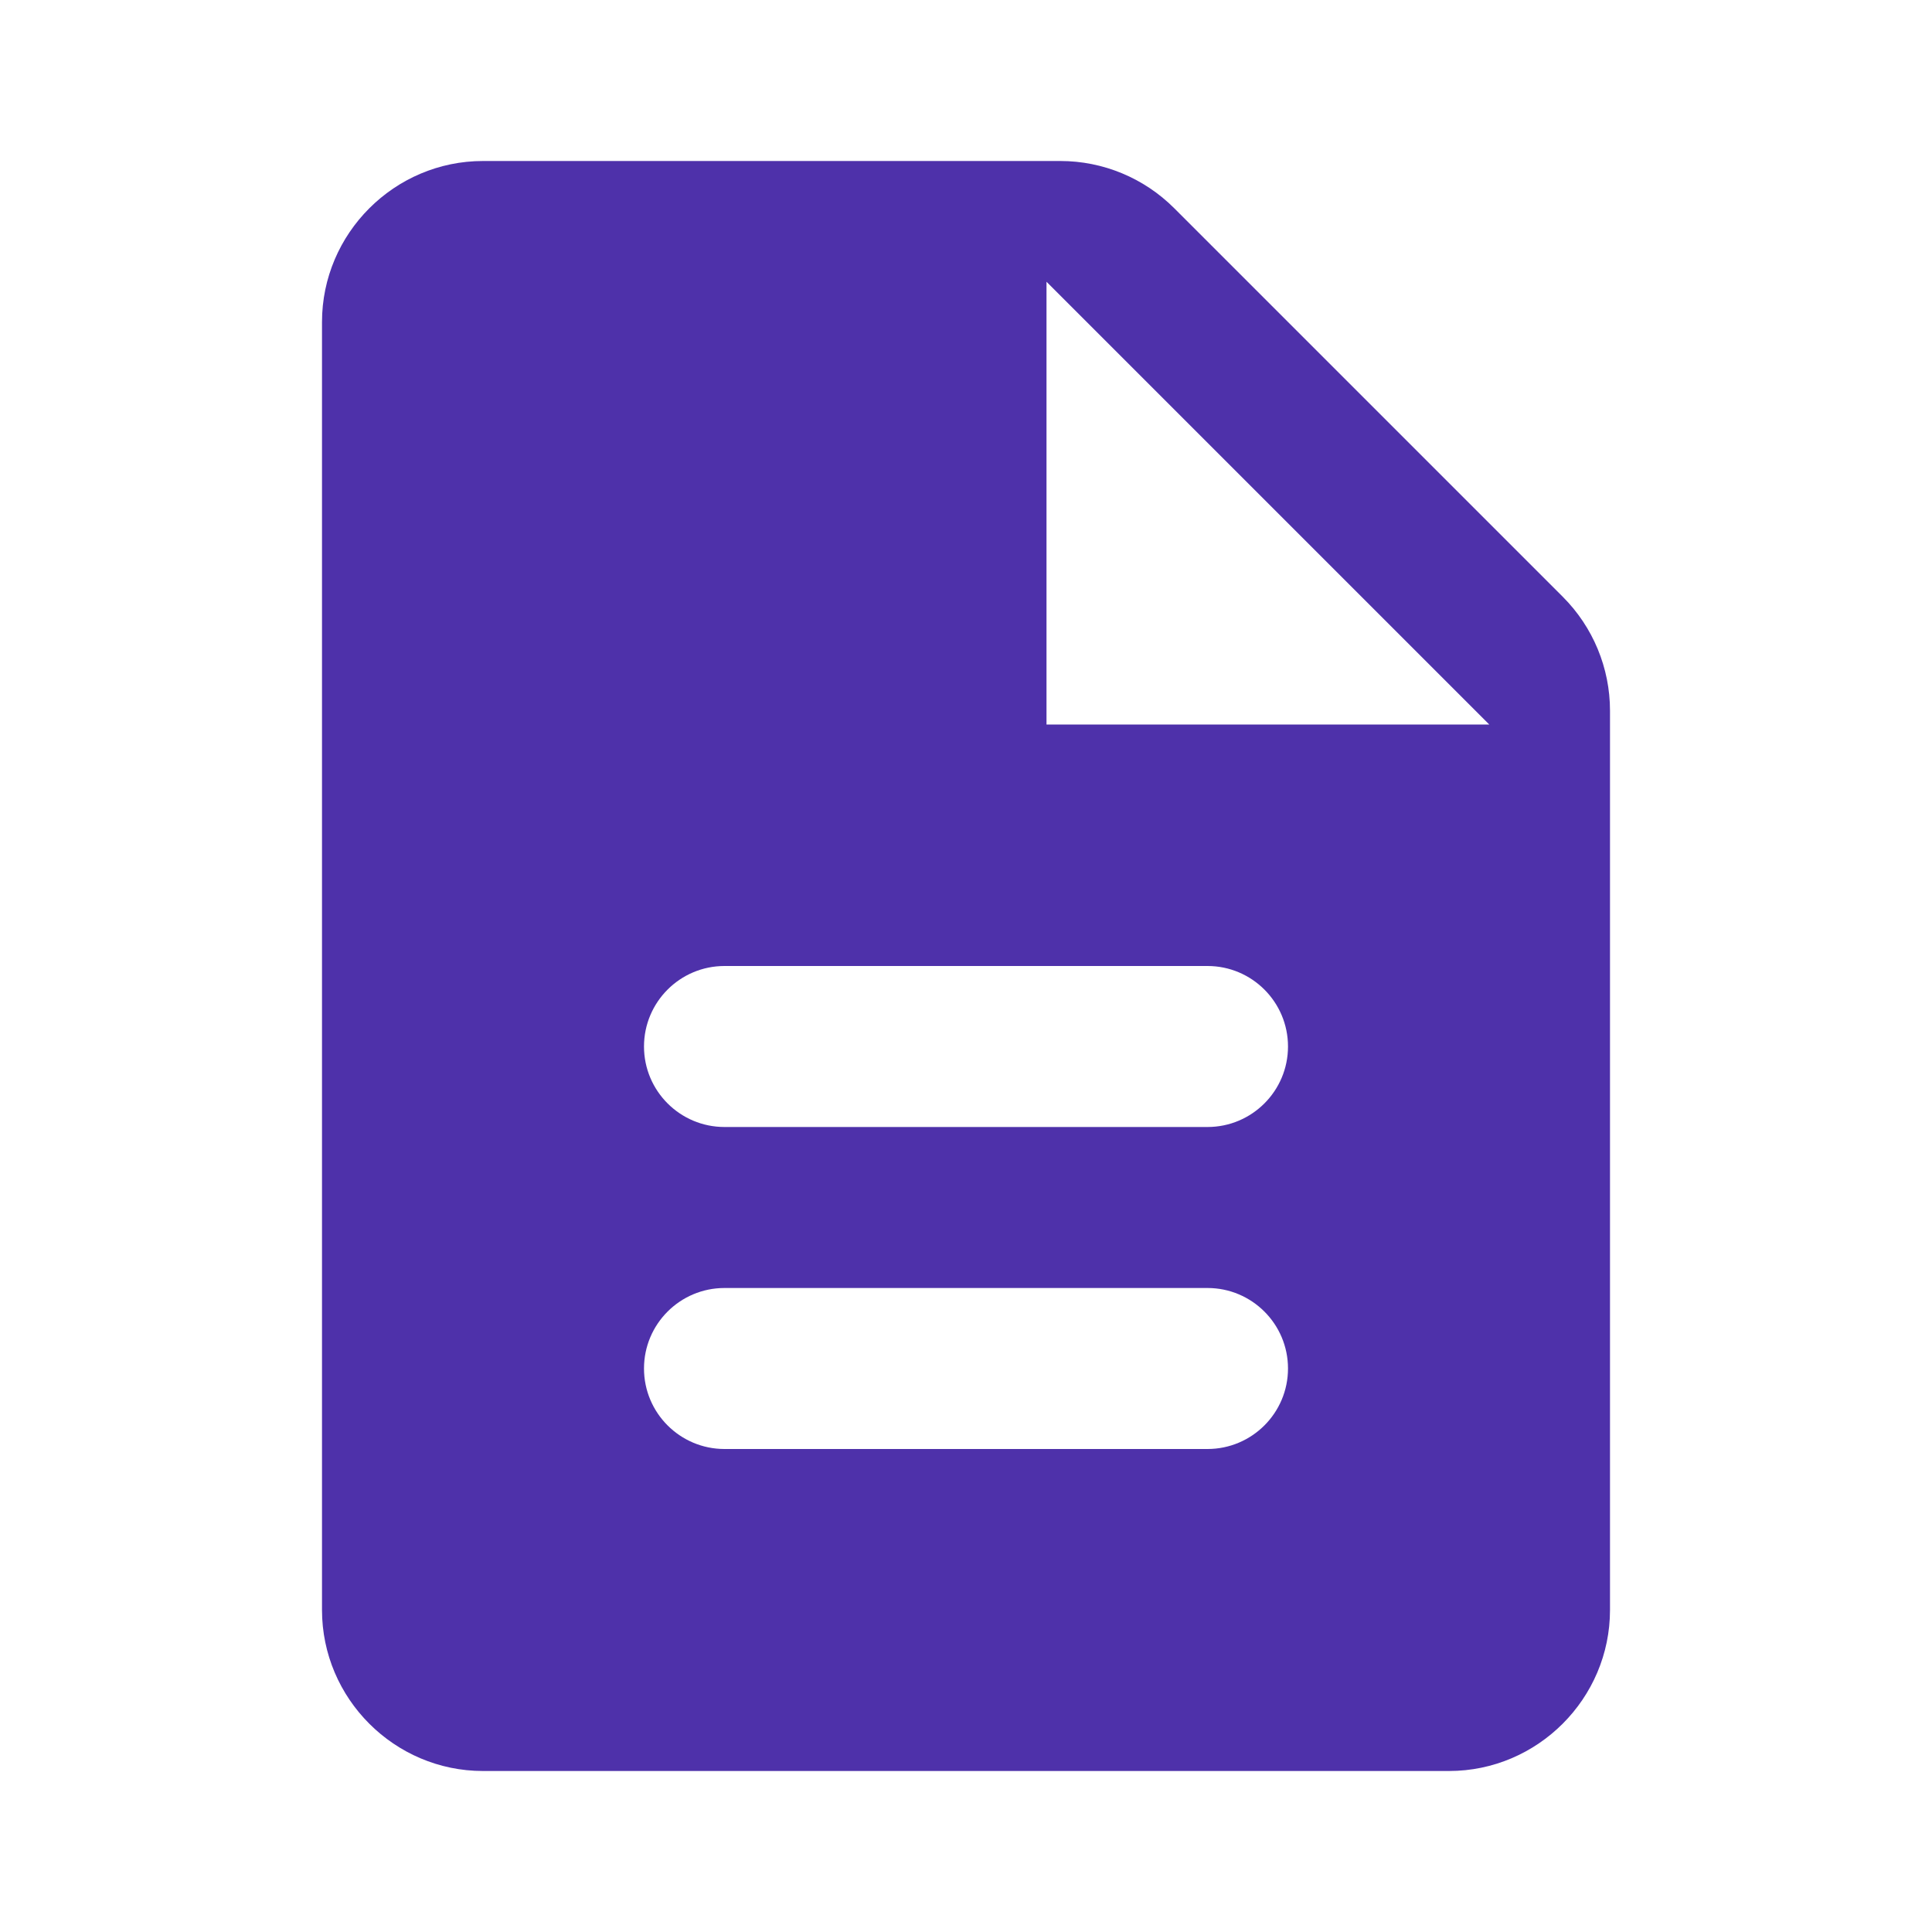
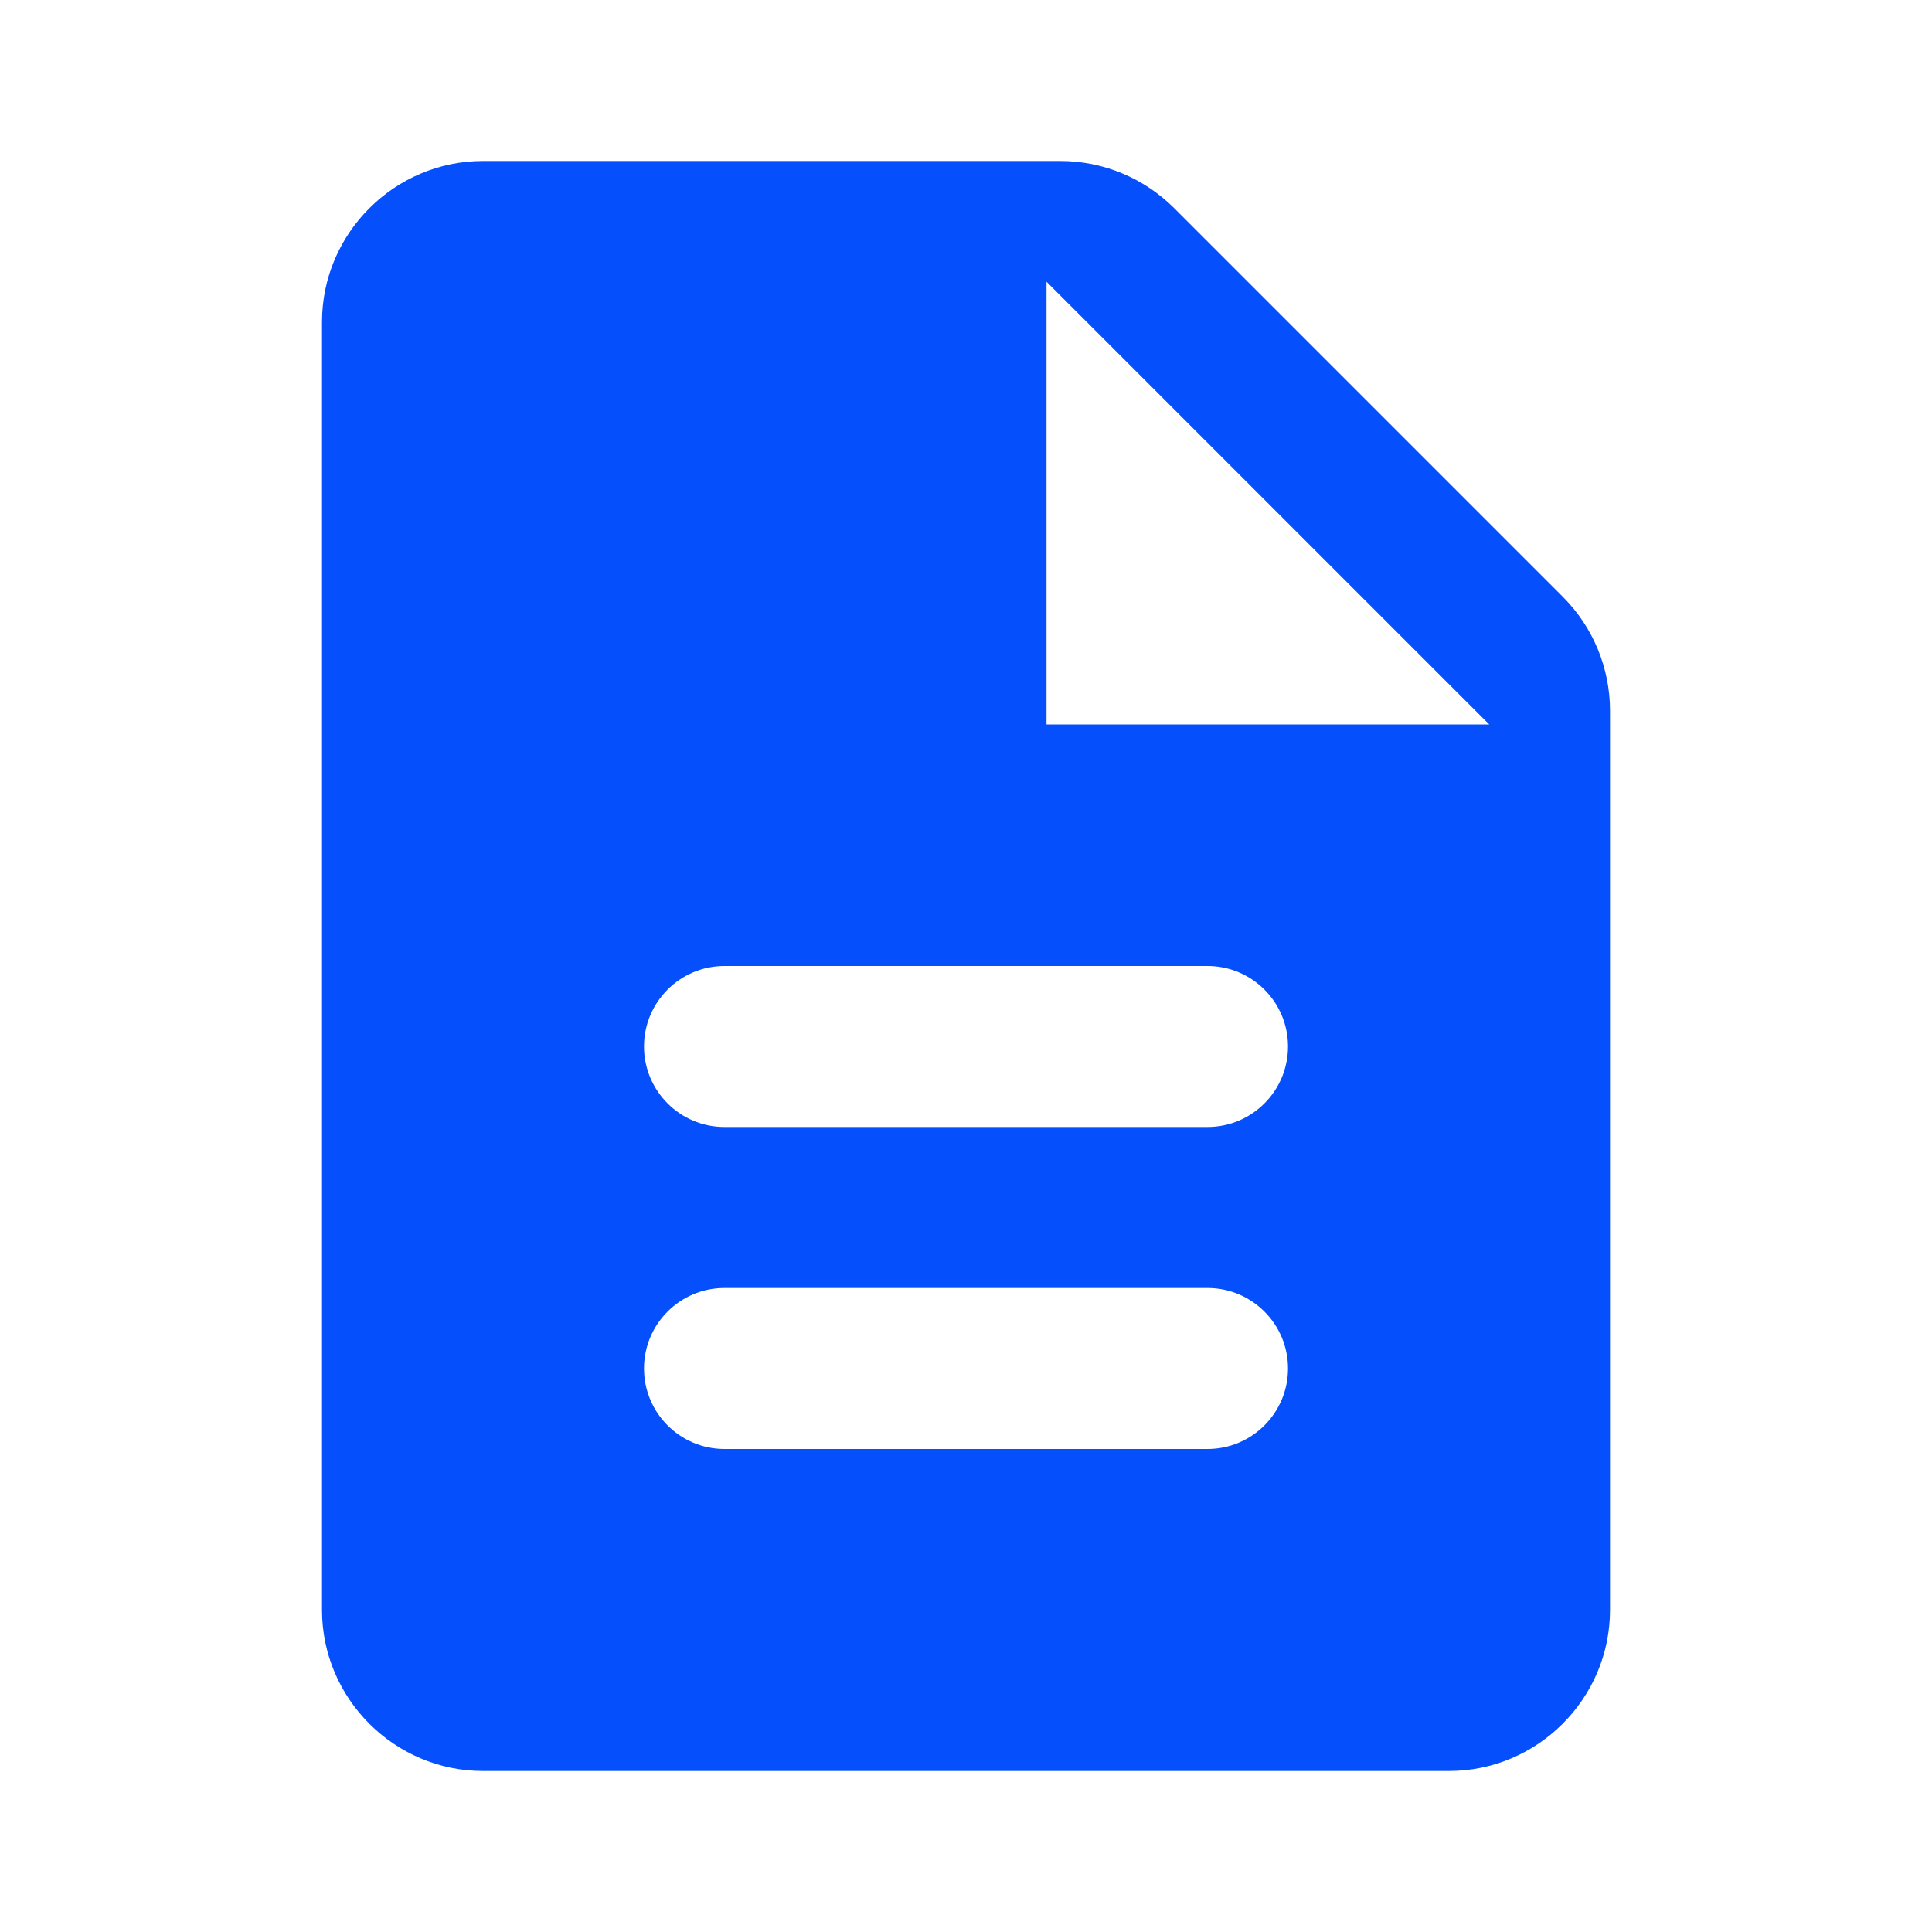
<svg xmlns="http://www.w3.org/2000/svg" viewBox="0 0 24 24" width="38px" height="38px">
-   <path fill="#4E31AA" d="M13.172,2H6C4.9,2,4,2.9,4,4v16c0,1.1,0.9,2,2,2h12c1.1,0,2-0.9,2-2V8.828c0-0.53-0.211-1.039-0.586-1.414l-4.828-4.828 C14.211,2.211,13.702,2,13.172,2z M15,18H9c-0.552,0-1-0.448-1-1v0c0-0.552,0.448-1,1-1h6c0.552,0,1,0.448,1,1v0 C16,17.552,15.552,18,15,18z M15,14H9c-0.552,0-1-0.448-1-1v0c0-0.552,0.448-1,1-1h6c0.552,0,1,0.448,1,1v0 C16,13.552,15.552,14,15,14z M13,9V3.5L18.5,9H13z" />
+   <path fill="#054ffc" d="M13.172,2H6C4.9,2,4,2.9,4,4v16c0,1.1,0.9,2,2,2h12c1.1,0,2-0.9,2-2V8.828c0-0.53-0.211-1.039-0.586-1.414l-4.828-4.828 C14.211,2.211,13.702,2,13.172,2z M15,18H9c-0.552,0-1-0.448-1-1v0c0-0.552,0.448-1,1-1h6c0.552,0,1,0.448,1,1v0 C16,17.552,15.552,18,15,18z M15,14H9c-0.552,0-1-0.448-1-1v0c0-0.552,0.448-1,1-1h6c0.552,0,1,0.448,1,1v0 C16,13.552,15.552,14,15,14z M13,9V3.5L18.5,9H13z" />
</svg>
